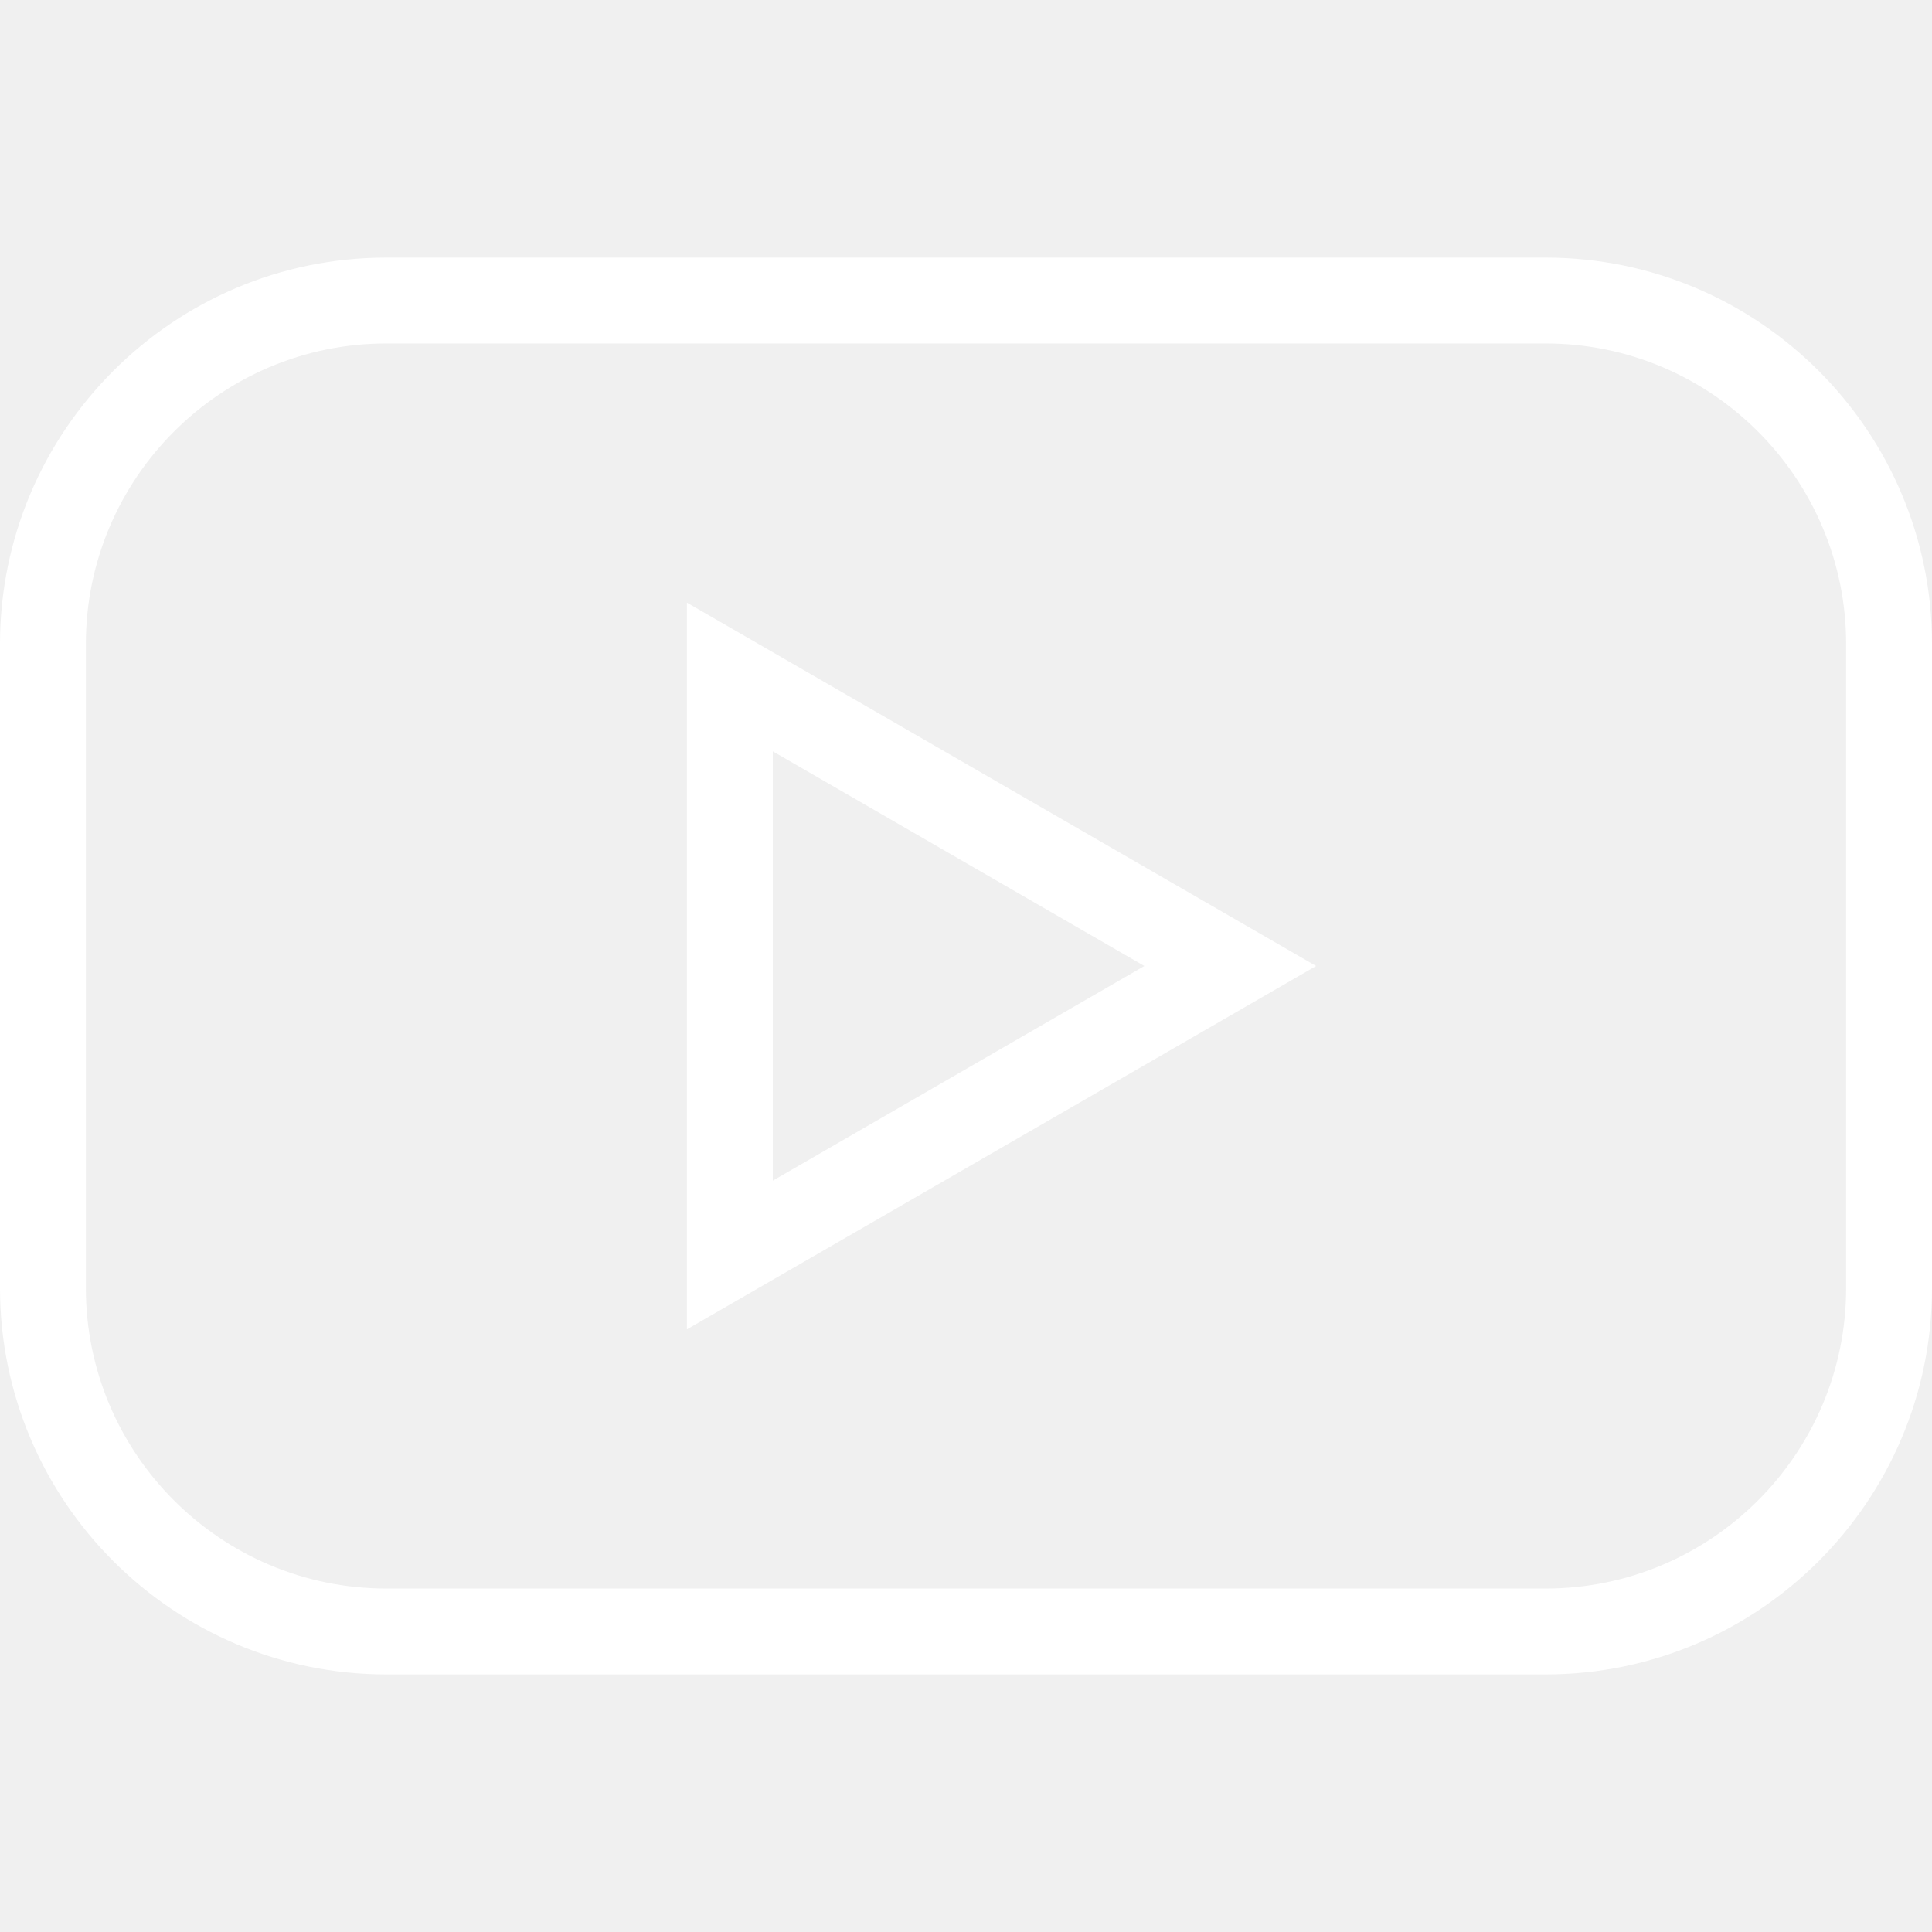
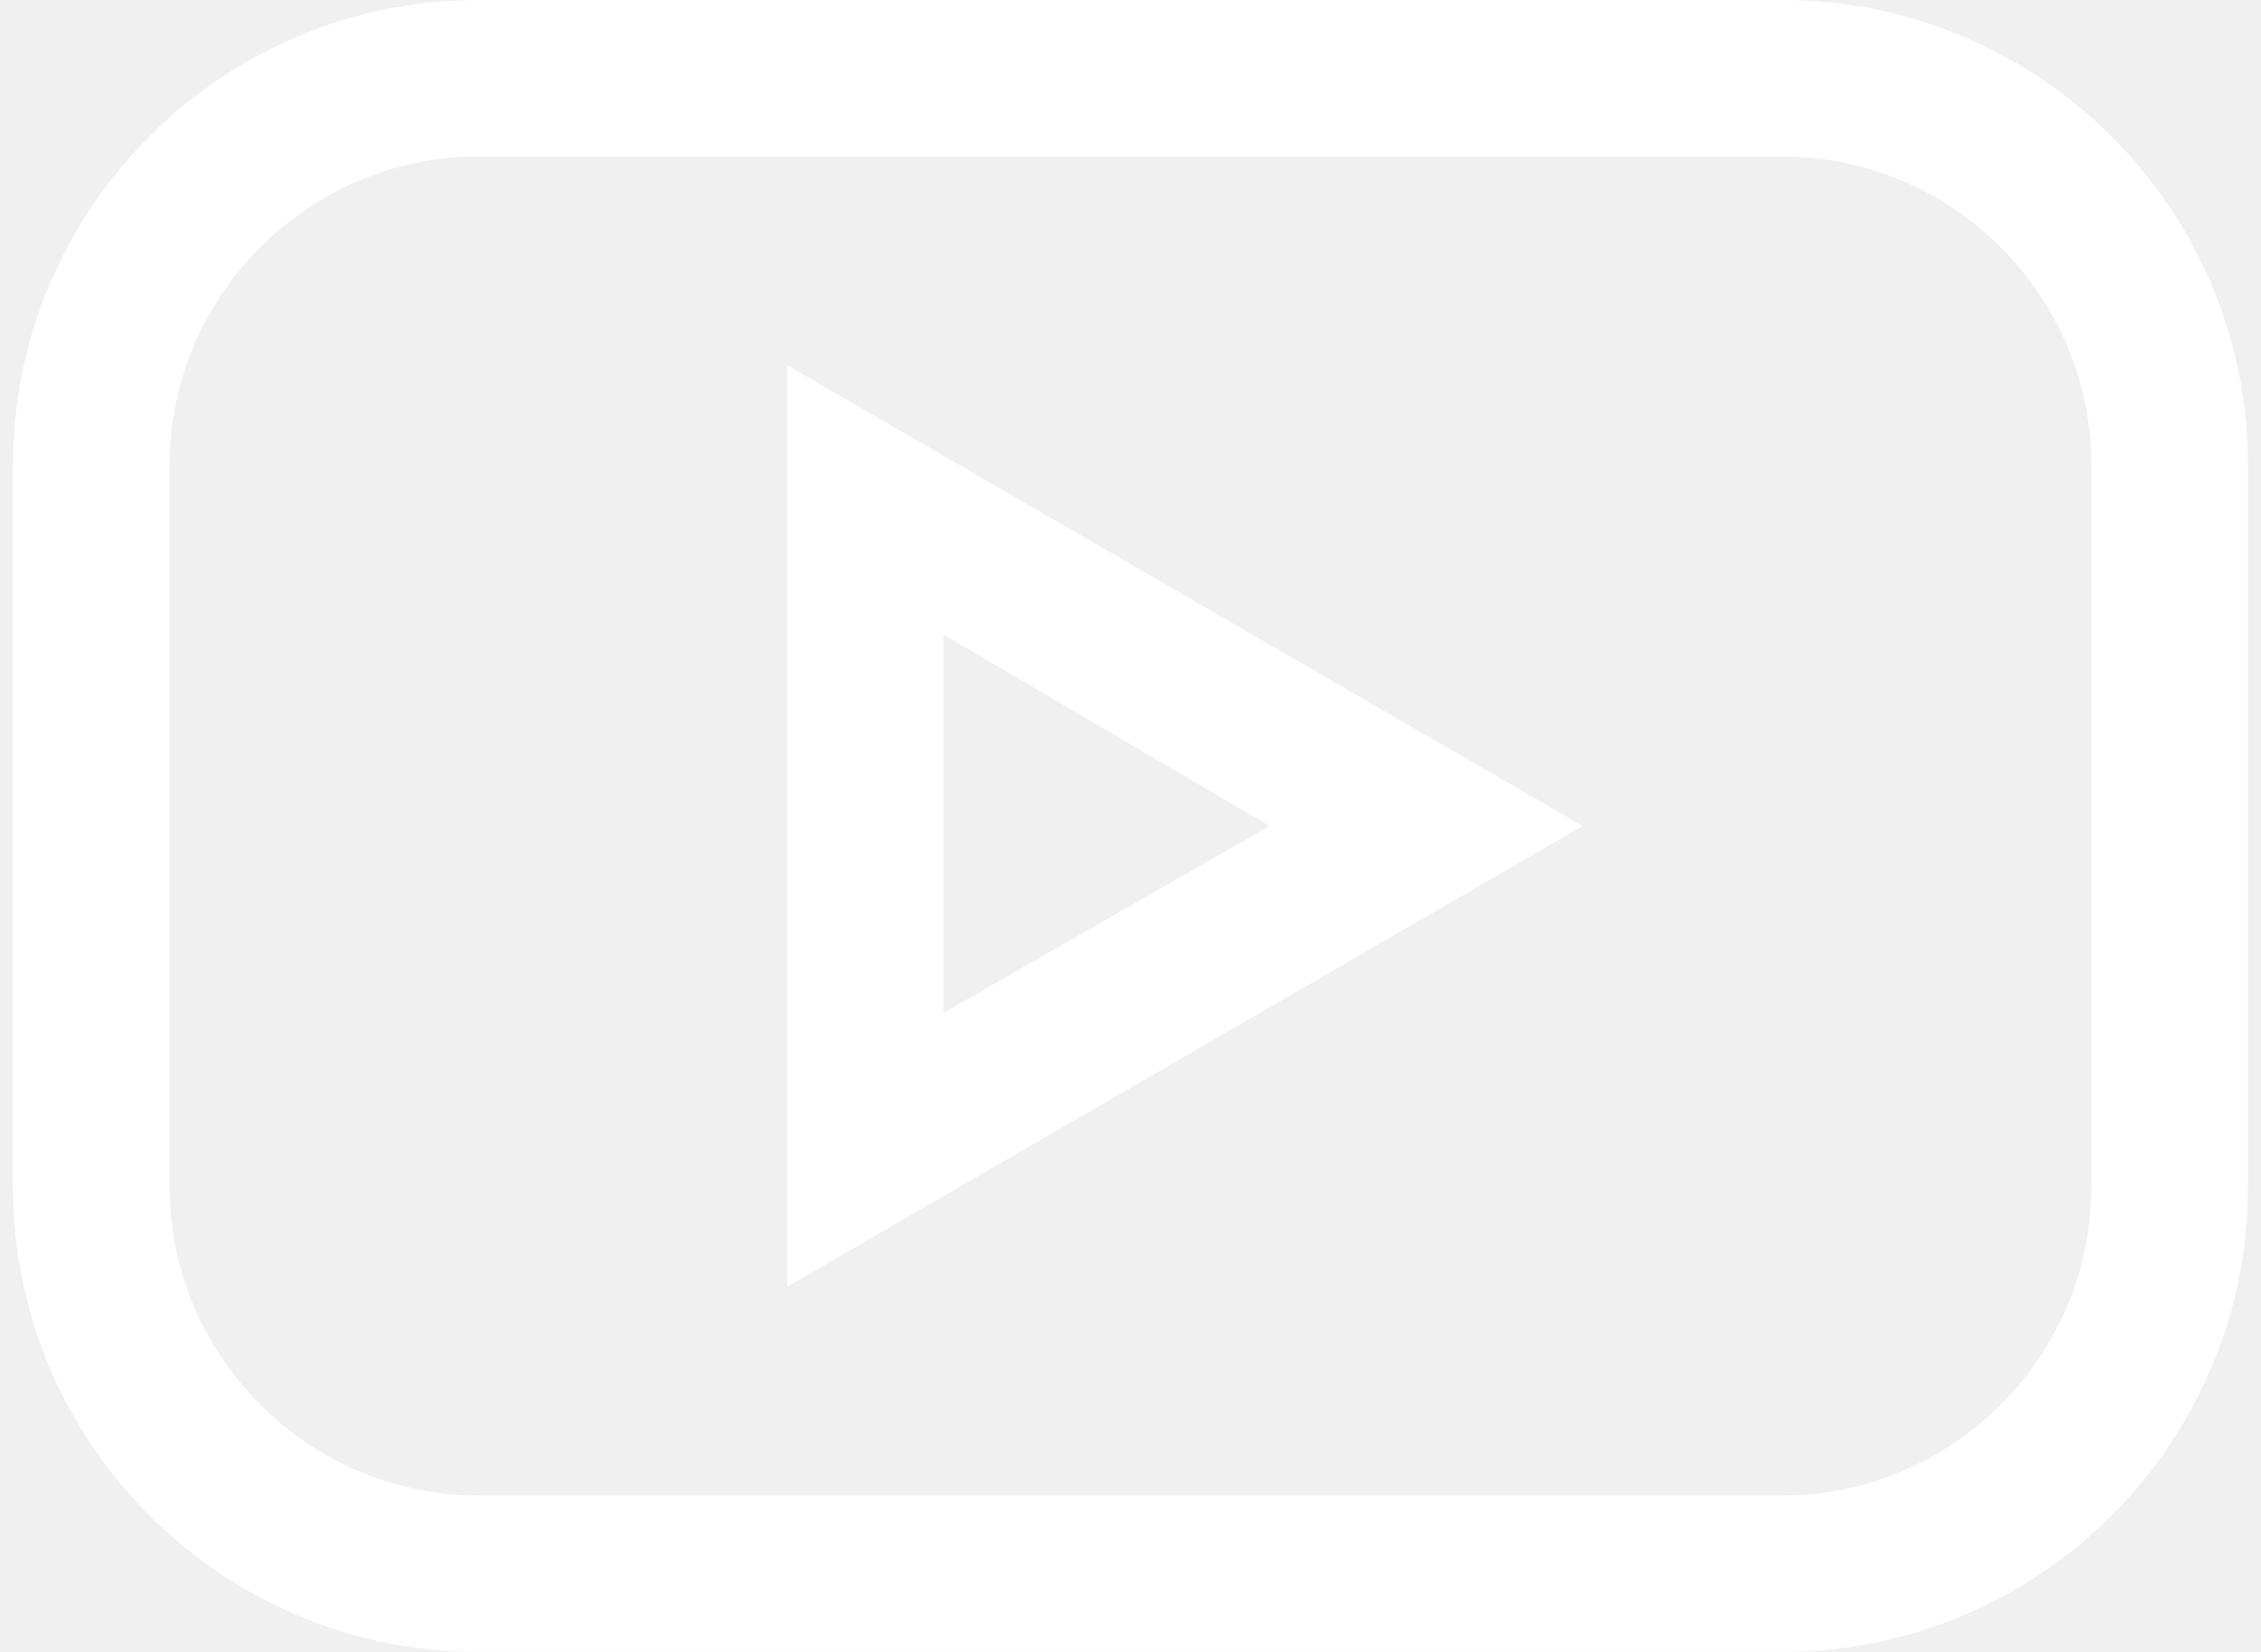
- <svg xmlns="http://www.w3.org/2000/svg" version="1.2" baseProfile="tiny" id="Capa_1" x="0px" y="0px" viewBox="0 0 612 612" xml:space="preserve">
+ <svg xmlns="http://www.w3.org/2000/svg" version="1.2" baseProfile="tiny" id="Réteg_1" x="0px" y="0px" viewBox="0 0 52 38" xml:space="preserve">
  <g>
-     <g id="youtube">
-       <g>
-         <path fill="#FFFFFF" d="M489.6,81.6H122.4C54.9,81.6,0,136.5,0,204v204c0,67.5,54.9,122.4,122.4,122.4h367.2     c67.5,0,122.4-54.9,122.4-122.4V204C612,136.5,557.1,81.6,489.6,81.6z M584.8,408c0,52.5-42.7,95.2-95.2,95.2H122.4     c-52.5,0-95.2-42.7-95.2-95.2V204c0-52.5,42.7-95.2,95.2-95.2h367.2c52.5,0,95.2,42.7,95.2,95.2V408z M217.6,421.1L416.9,306     L217.6,190.9V421.1z M244.8,238l117.7,68L244.8,374V238z" />
-       </g>
-     </g>
+     <path fill="#FFFFFF" d="M41,0H11C5.1,0,0.3,4.8,0.3,10.7v16.6C0.3,33.2,5.1,38,11,38h30c5.9,0,10.7-4.8,10.7-10.7V10.7   C51.7,4.8,46.9,0,41,0z M48.1,10.7v16.6c0,3.9-3.2,7.1-7.1,7.1H11c-3.9,0-7.1-3.2-7.1-7.1V10.7c0-3.9,3.2-7.1,7.1-7.1h30   C44.9,3.6,48.1,6.8,48.1,10.7z" />
+     <path fill="#FFFFFF" d="M18.1,29.6L36.4,19L18.1,8.4V29.6z M29.2,19l-7.5,4.3v-8.7L29.2,19z" />
  </g>
</svg>
